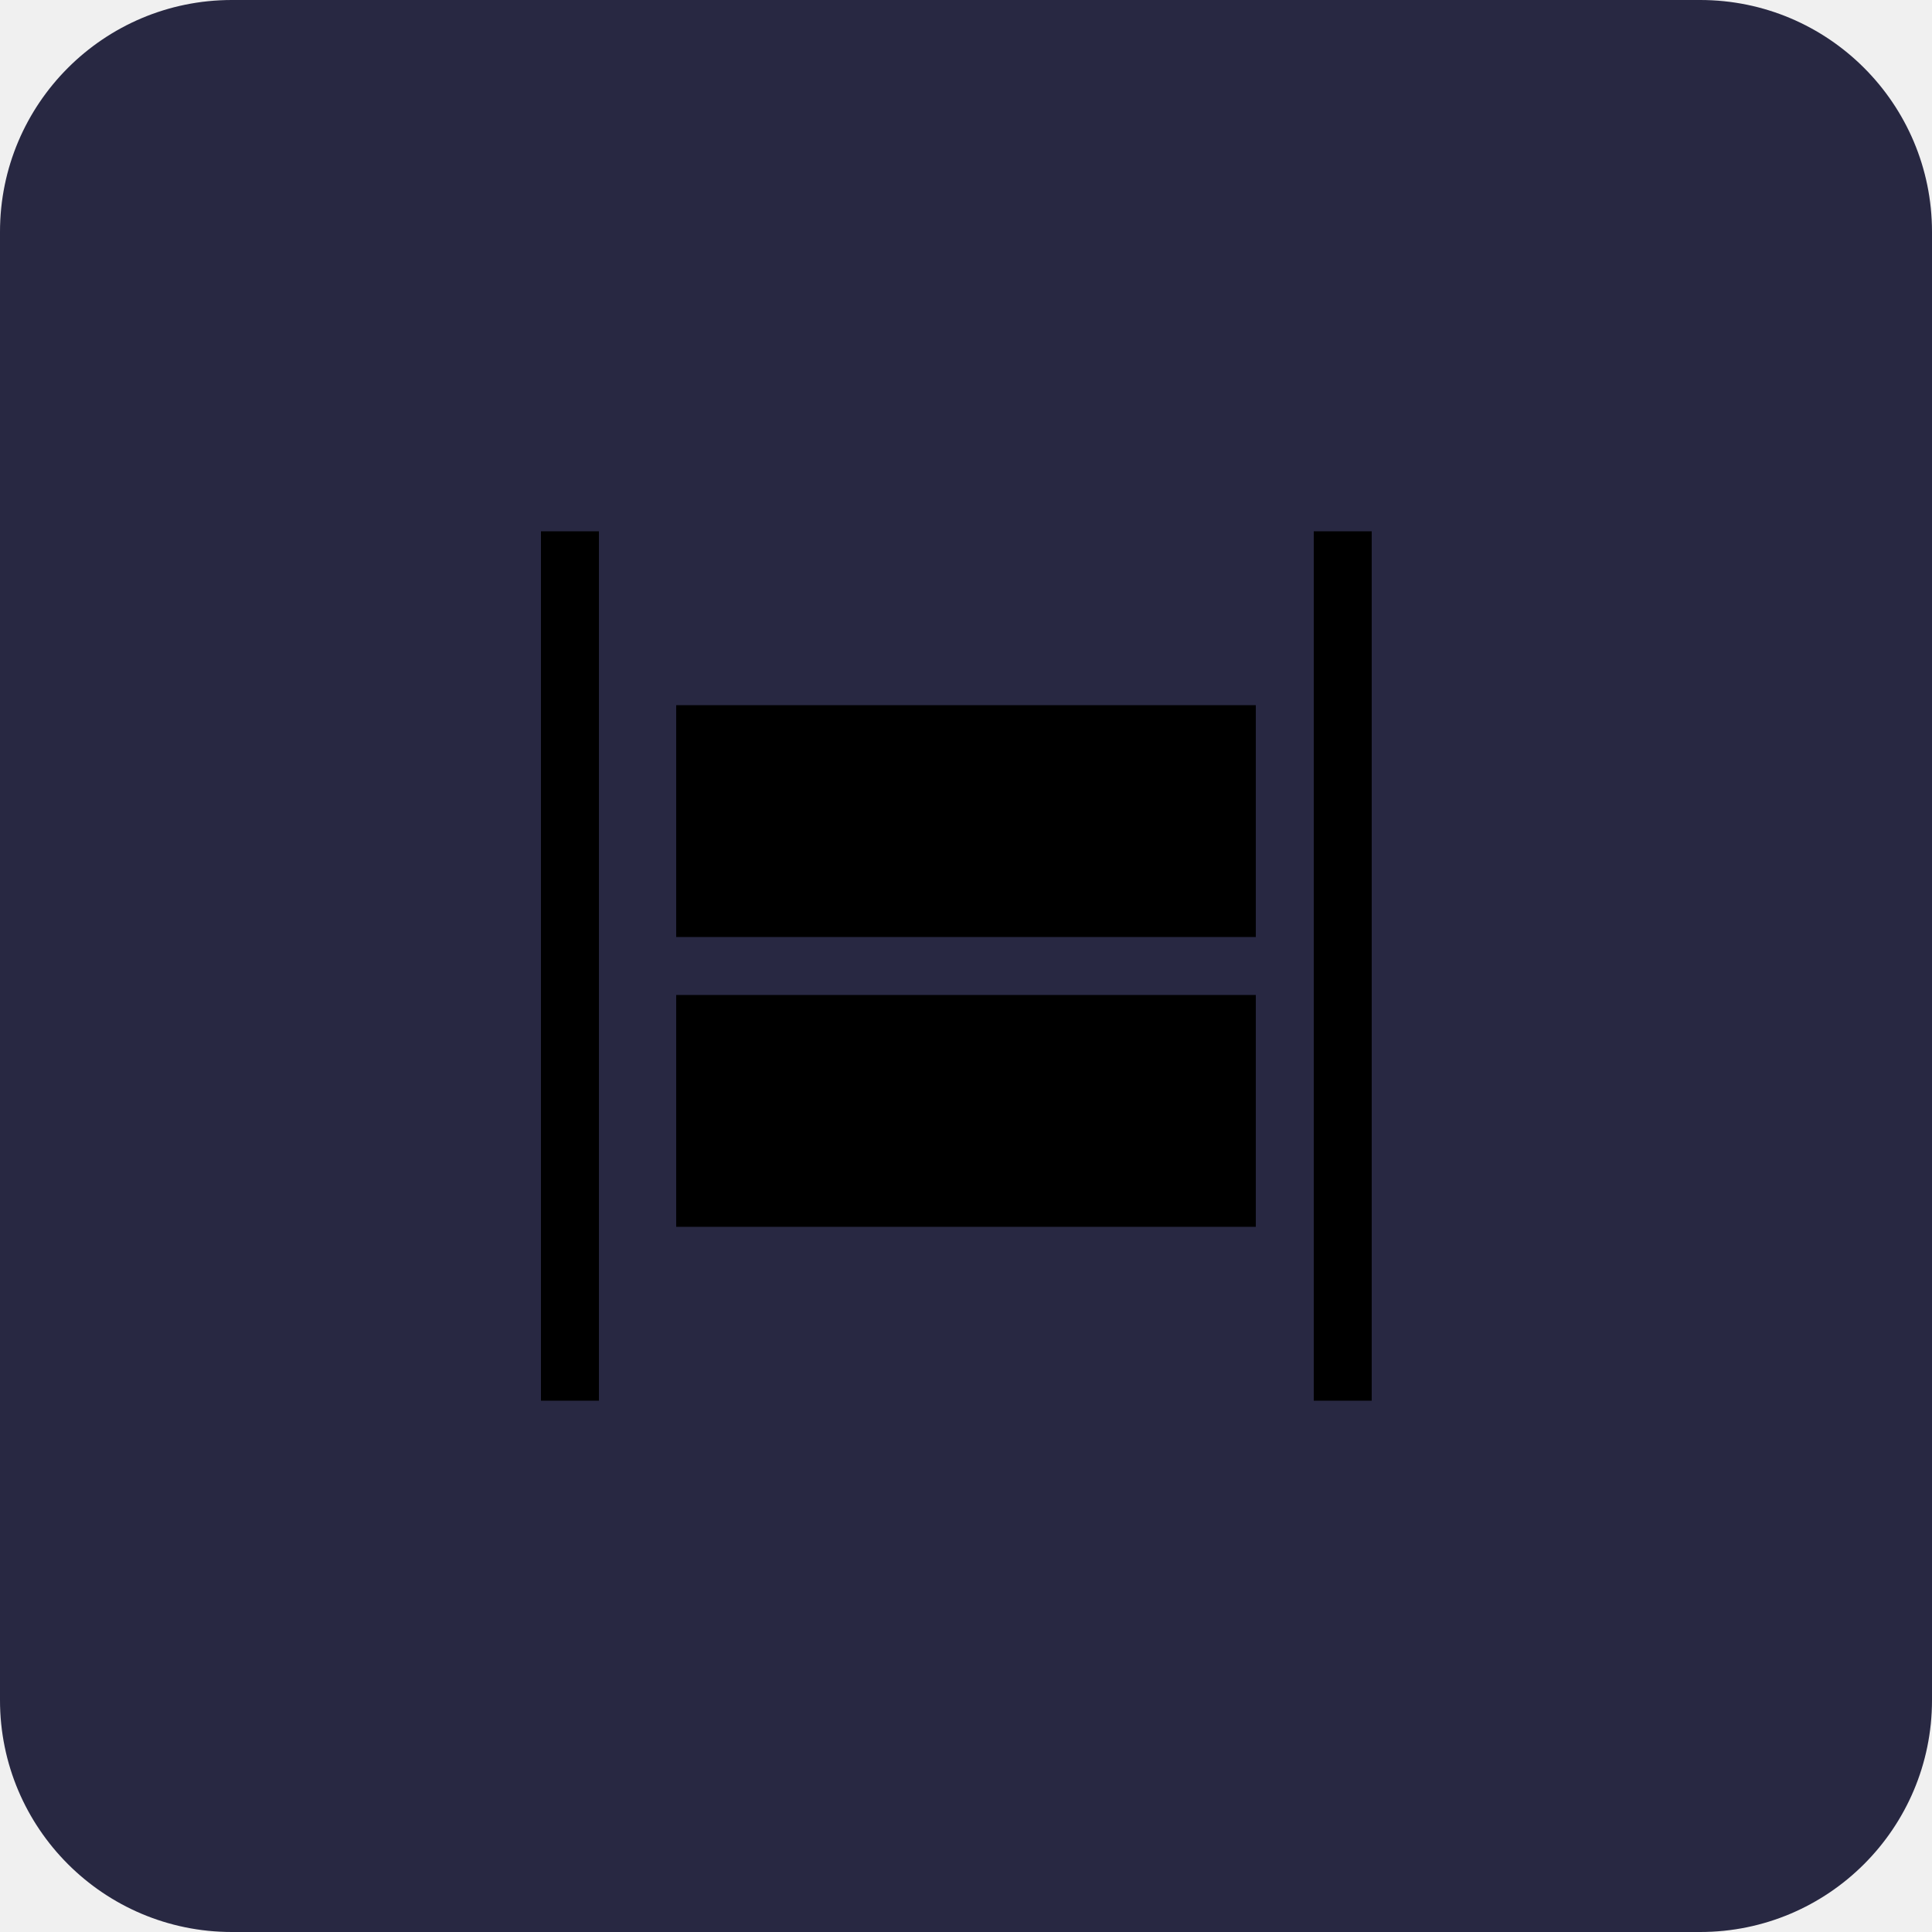
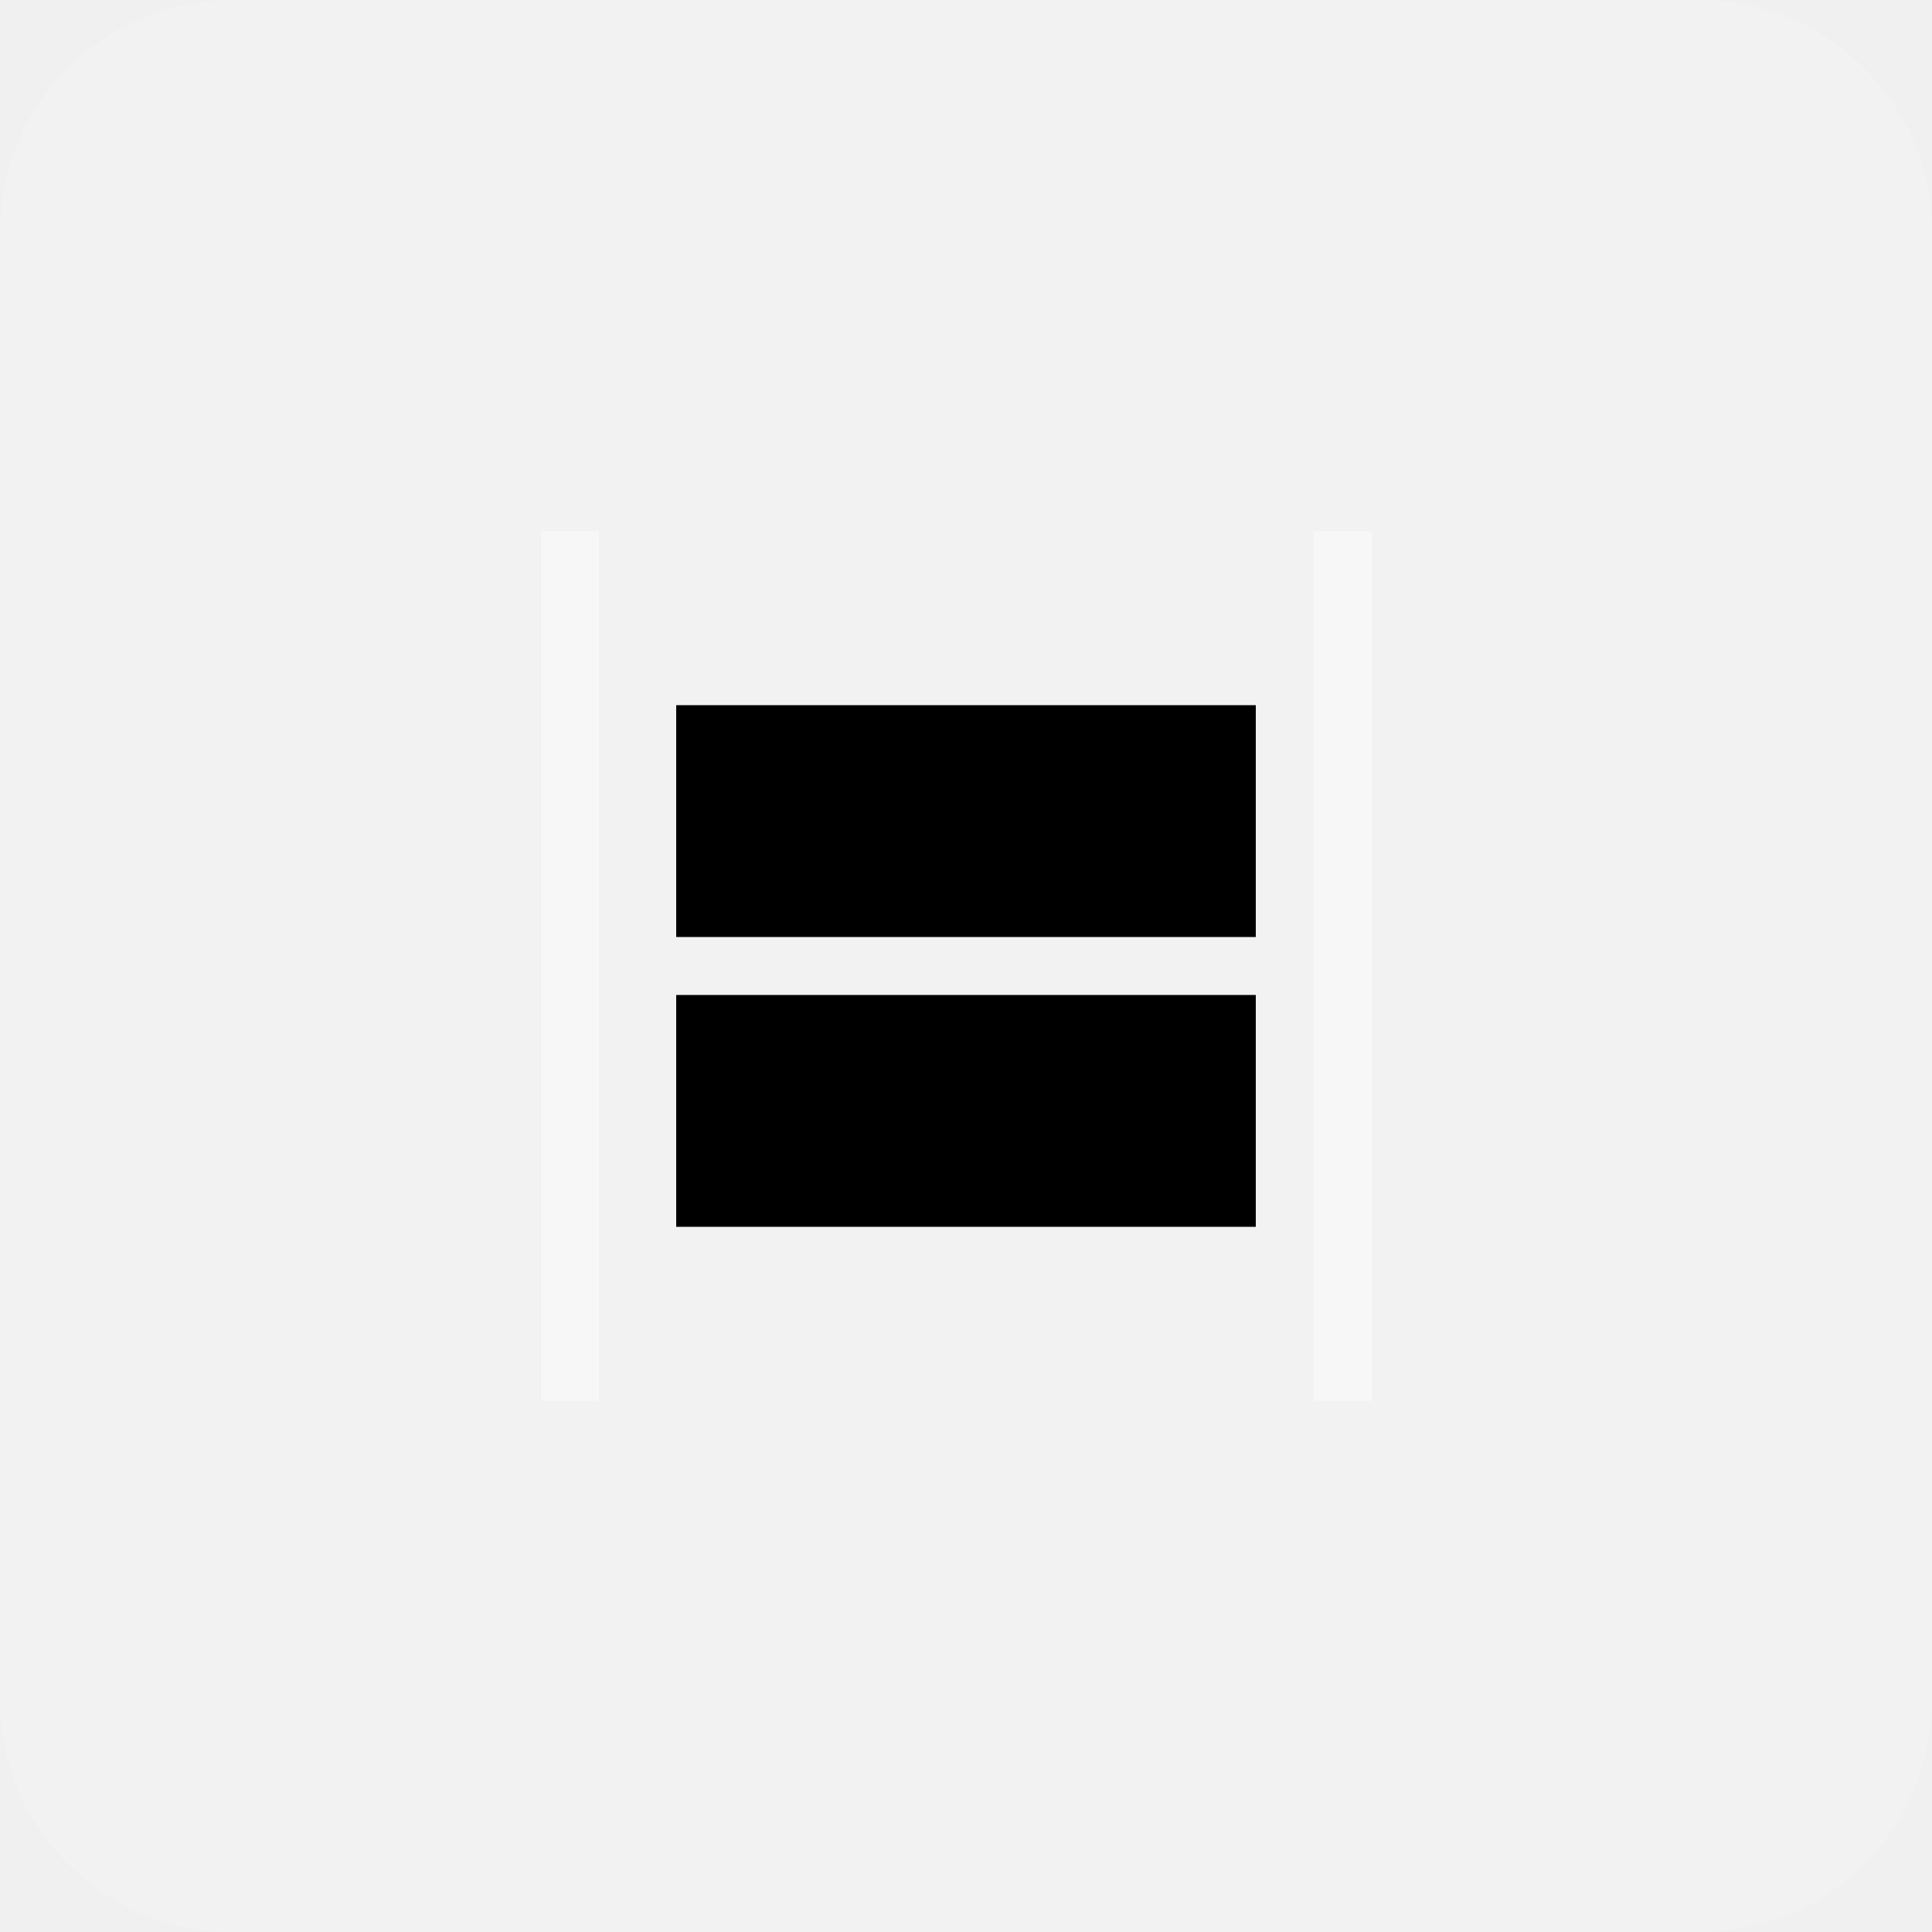
<svg xmlns="http://www.w3.org/2000/svg" width="50" height="50" viewBox="0 0 50 50" fill="none">
-   <rect width="50" height="50" rx="6" fill="#282842" />
-   <rect x="14" y="13.75" width="1.5" height="22.5" fill="currentColor" />
-   <rect x="34" y="13.75" width="1.5" height="22.5" fill="currentColor" />
+   <rect width="50" height="50" rx="6" fill="white" fill-opacity="0.12" />
+   <rect x="14" y="13.75" width="1.5" height="22.5" fill="white" opacity="0.4" />
+   <rect x="34" y="13.75" width="1.5" height="22.5" fill="white" opacity="0.4" />
  <rect x="17.5" y="18.25" width="15" height="6" fill="currentColor" />
  <rect x="17.5" y="25.75" width="15" height="6" fill="currentColor" />
</svg>
